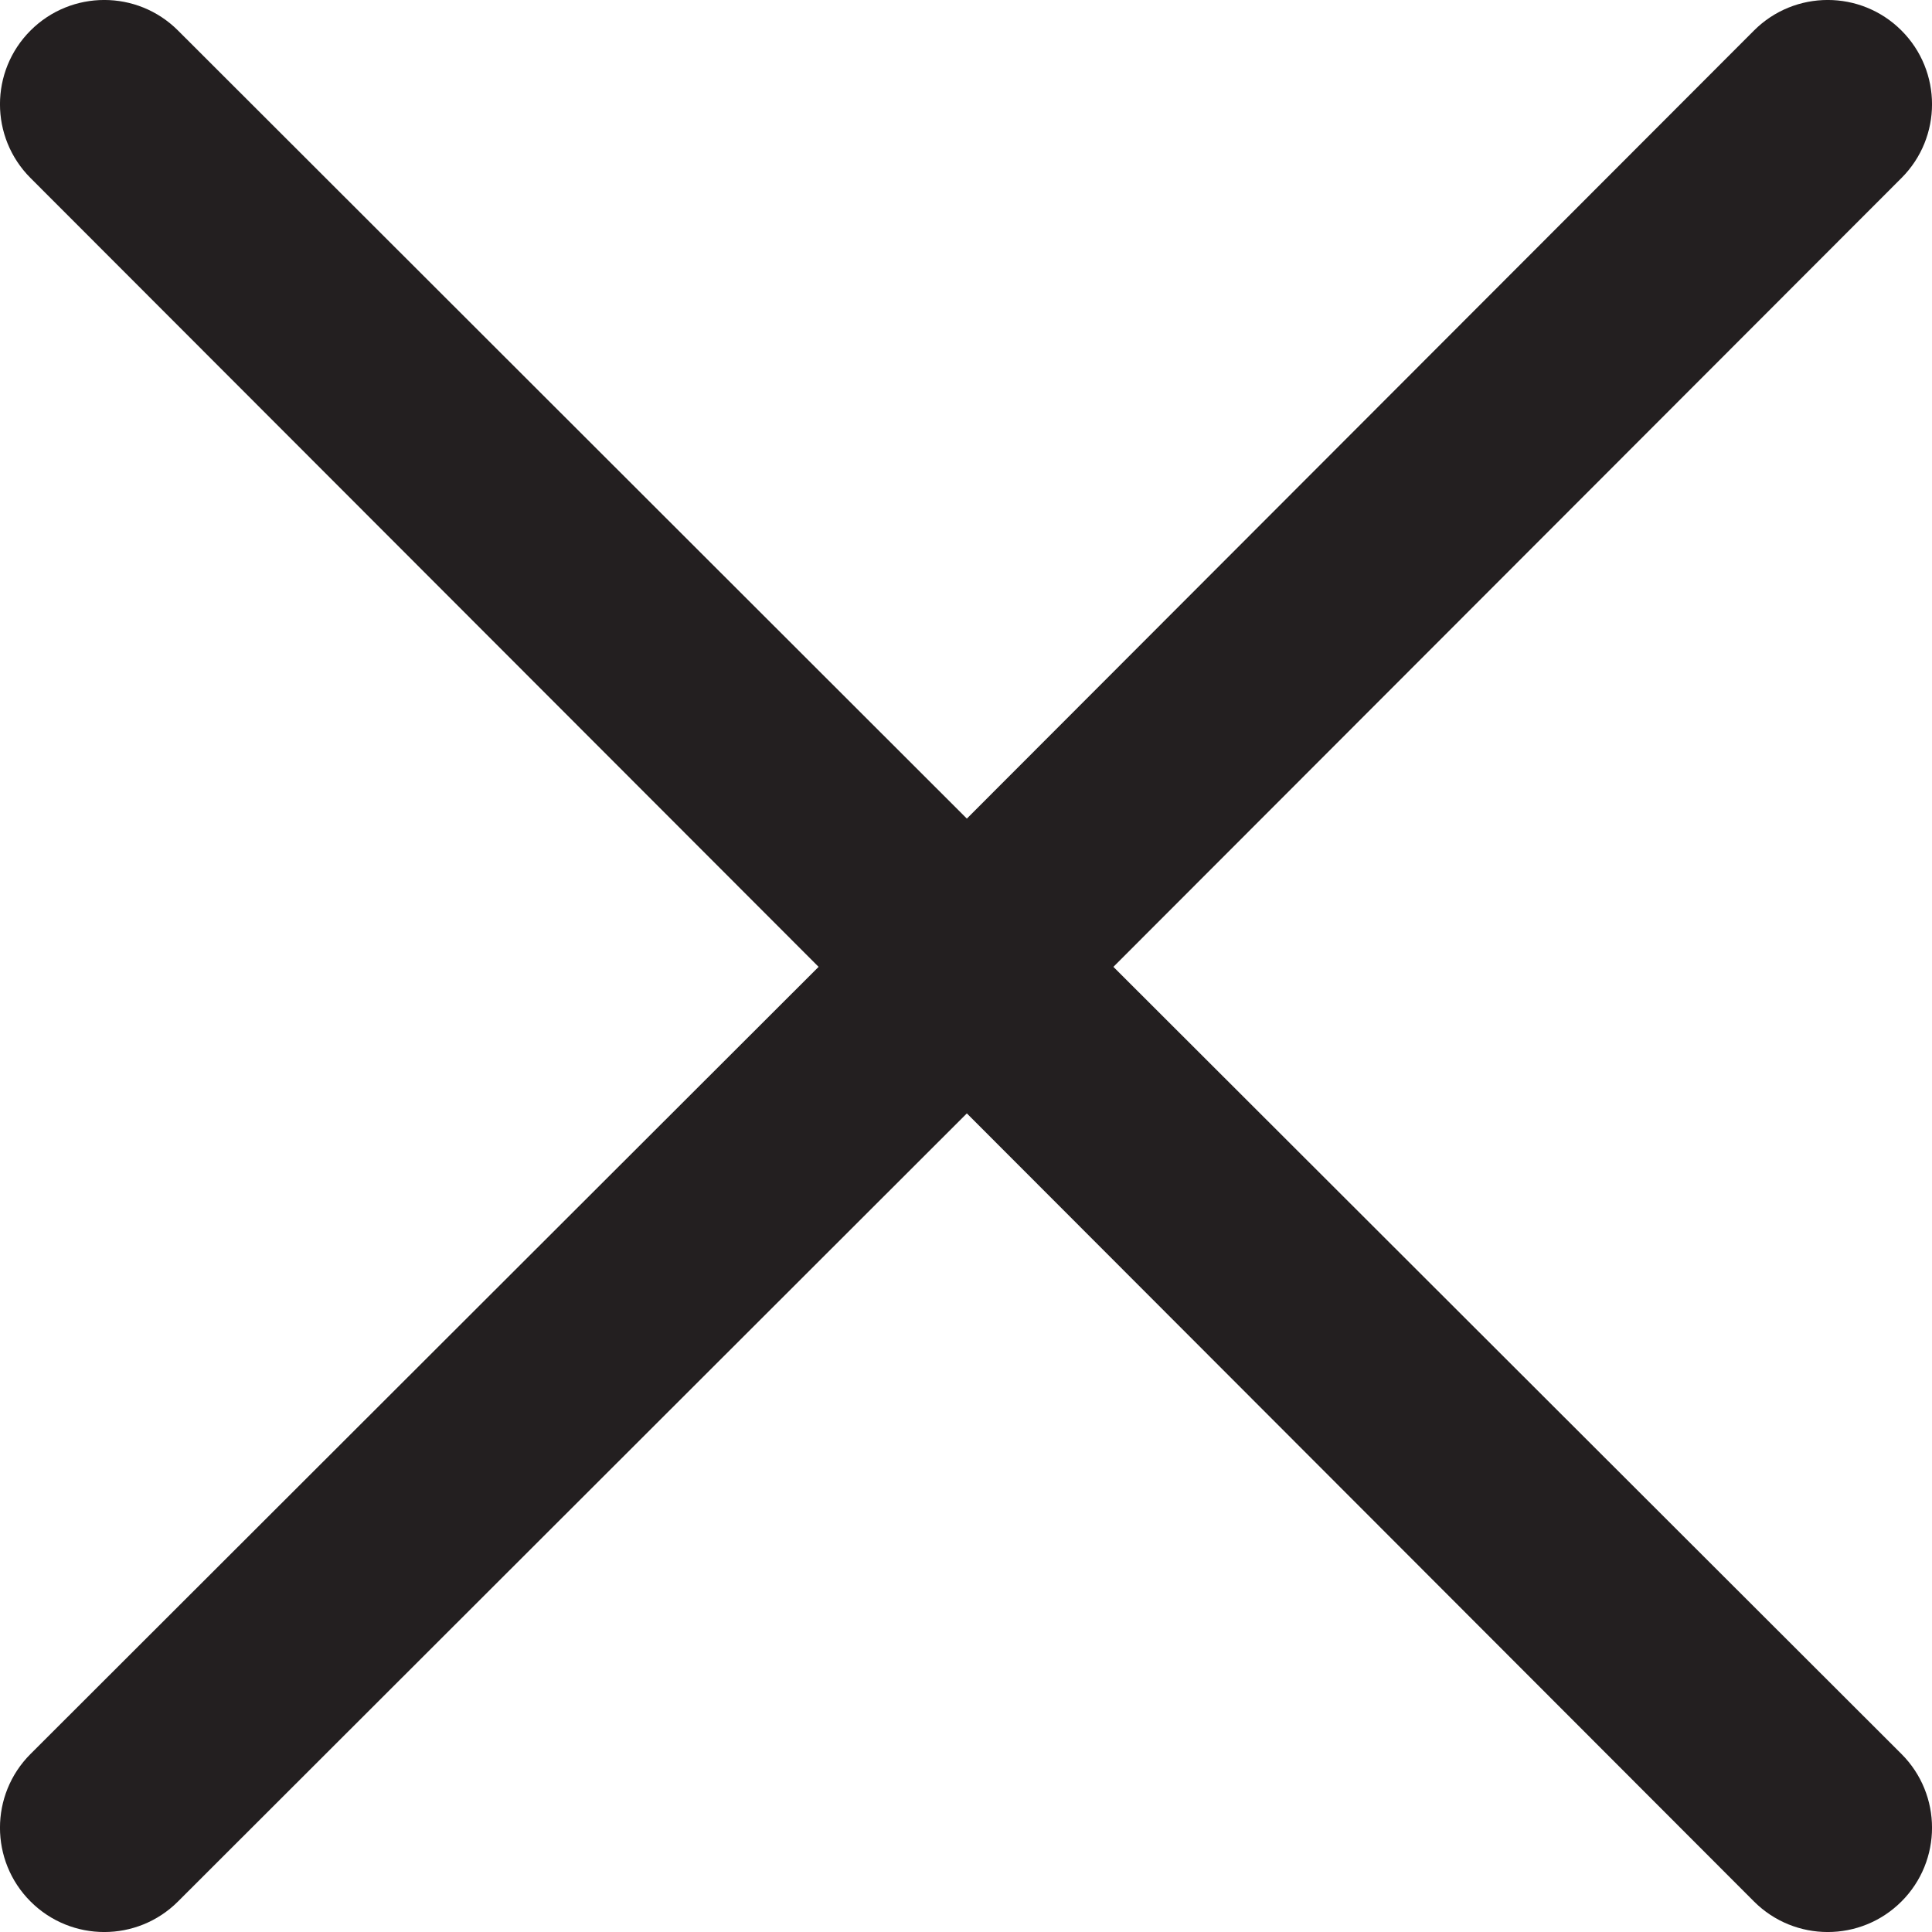
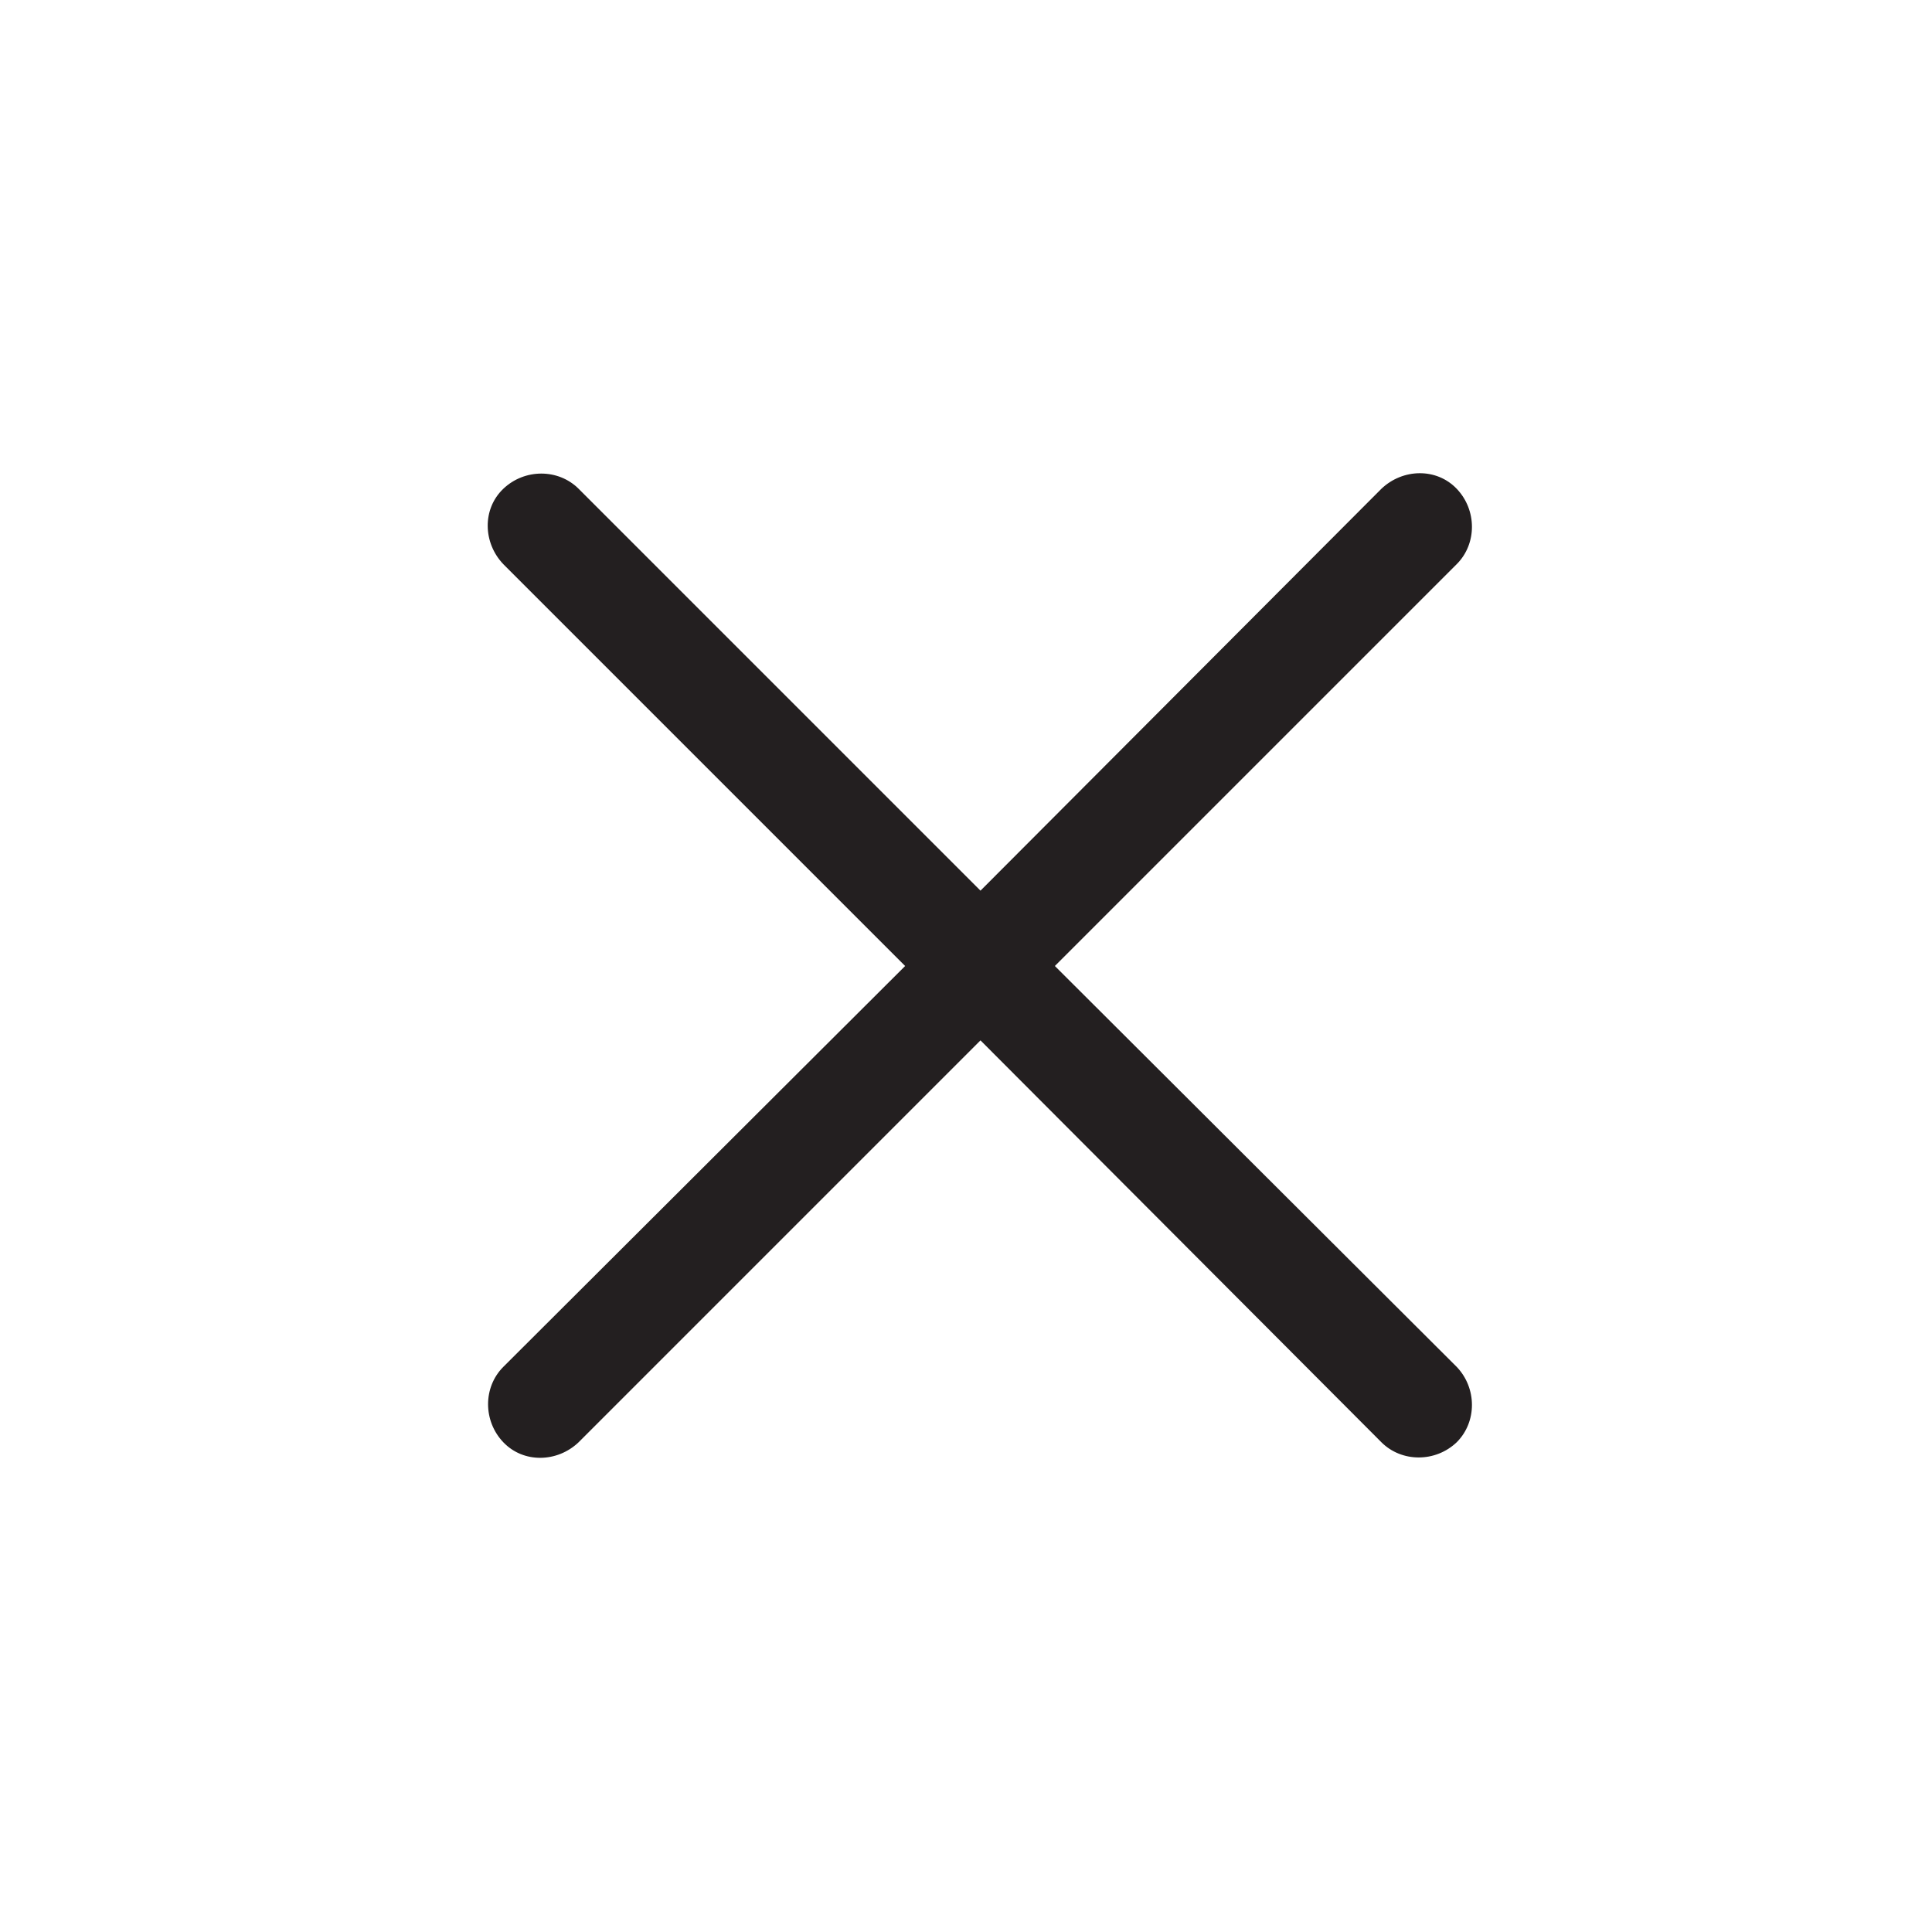
- <svg xmlns="http://www.w3.org/2000/svg" viewBox="0 0 101.91 101.91">
-   <defs>
-     <style>.cls-1{fill:#231f20;}</style>
-   </defs>
-   <g id="Layer_2" data-name="Layer 2">
-     <g id="Layer_1-2" data-name="Layer 1">
-       <path class="cls-1" d="M58.73,51,100.3,9.39a5.5,5.5,0,0,0-7.78-7.78L51,43.18,9.39,1.61A5.5,5.5,0,0,0,1.61,9.39L43.18,51,1.61,92.52a5.5,5.5,0,1,0,7.78,7.78L51,58.73,92.52,100.3a5.5,5.5,0,1,0,7.78-7.78Z" />
+ <svg xmlns="http://www.w3.org/2000/svg" version="1.1" x="0px" y="0px" viewBox="0 0 200 200" style="enable-background:new 0 0 200 200;" xml:space="preserve">
+   <style type="text/css">
+ 	.st0{display:none;}
+ 	.st1{display:inline;}
+ 	.st2{fill:#231F20;}
+ </style>
+   <g id="Layer_1" class="st0">
+     <g id="Layer_2" class="st1">
+       <g id="Layer_1-2">
+         <path class="st2" d="M58.5,49c3.9,0,7,3.2,6.9,7.1c0,3-2,5.7-4.9,6.6l-2,0.6l-2-0.6c-3.7-1.2-5.7-5.1-4.6-8.8     C52.8,51,55.5,49.1,58.5,49 M123.7,67.7c3.9,0,7,3.1,7,7c0,3.9-3.1,7-7,7c-1.2,0-2.3-0.3-3.3-0.8l-1.8-1l-1-1.8     c-1.5-2.7-1-6.1,1.2-8.3C120.1,68.5,121.9,67.8,123.7,67.7 M58.5,128.7l2.5,0.6c1.2,0.3,2.4,0.8,3.4,1.4l2.2,1.3l1.3,2.1     c0.7,1,1.1,2.2,1.4,3.4l0.6,2.4l-0.6,2.5c-1.4,5.9-7.3,9.6-13.2,8.2c-5.9-1.4-9.6-7.3-8.2-13.2c0.9-4.1,4.1-7.3,8.2-8.2     L58.5,128.7 M145.5,133c3.9,0,7,3.1,7,7c0,3.9-3.1,7-7,7c-3.1,0-5.8-2-6.7-5l-0.6-2l0.6-2C139.7,135,142.4,133,145.5,133      M58.5,42c-7.7,0-14,6.4-13.9,14.1c0,6.1,4.1,11.5,9.9,13.3v53c-9.7,2.2-15.8,11.9-13.5,21.6c2.2,9.7,11.9,15.8,21.6,13.5     c6.7-1.5,12-6.8,13.5-13.5h56c2.2,7.4,10,11.6,17.4,9.4c7.4-2.2,11.6-10,9.4-17.4c-2.2-7.4-10-11.6-17.4-9.4     c-4.5,1.3-8.1,4.9-9.4,9.4h-56c-0.5-2-1.2-3.9-2.3-5.6L117.1,87c6.8,3.7,15.3,1.1,19-5.7s1.1-15.3-5.7-19     c-6.8-3.7-15.3-1.1-19,5.7c-2.2,4.2-2.2,9.2,0,13.3l-43.3,43.3c-1.7-1.1-3.6-1.9-5.6-2.3v-53c7.4-2.3,11.5-10.1,9.2-17.5     C69.9,46.1,64.6,42.1,58.5,42z" />
+       </g>
+     </g>
+   </g>
+   <g id="Layer_2_1_" class="st0">
+     <g id="Layer_2_2_" class="st1">
+       <g id="Layer_1-2_1_">
+         <path class="st2" d="M101.9,153.3c-0.6-3.8,2.1-7.4,5.9-7.9l0,0c3.8-0.6,7.4,2.1,7.9,5.9l0,0c0.6,3.8-2.1,7.4-5.9,7.9l0,0     c-0.3,0.1-0.7,0.1-1,0.1l0,0C105.3,159.3,102.4,156.7,101.9,153.3z M76.5,154.5c-3.5-1.6-5.1-5.7-3.5-9.3c0,0,0,0,0,0l0,0     c1.6-3.5,5.7-5.1,9.3-3.5c0,0,0,0,0,0l0,0c3.5,1.6,5.1,5.7,3.5,9.2l0,0c-1.1,2.5-3.6,4.1-6.4,4.1l0,0     C78.4,155.2,77.4,155,76.5,154.5z M130.5,144.5c-2.5-2.9-2.2-7.3,0.7-9.9l0,0c2.9-2.5,7.3-2.2,9.9,0.7l0,0     c2.5,2.9,2.2,7.3-0.7,9.9c0,0,0,0,0,0l0,0c-1.3,1.1-2.9,1.7-4.6,1.7l0,0C133.7,146.9,131.8,146,130.5,144.5z M51.1,132.6     L51.1,132.6c-2.1-3.2-1.2-7.6,2.1-9.7c0,0,0,0,0,0l0,0c3.2-2.1,7.6-1.2,9.7,2.1c0,0,0,0,0,0l0,0c2.1,3.2,1.2,7.6-2.1,9.7l0,0     c-1.1,0.7-2.5,1.1-3.8,1.1l0,0C54.6,135.8,52.4,134.6,51.1,132.6z M149.8,121.6c-3.7-1.1-5.8-5-4.8-8.7l0,0l0,0     c1.1-3.7,5-5.8,8.7-4.8l0,0c3.7,1.1,5.9,4.9,4.8,8.7c0,0,0,0,0,0l0,0c-0.9,3-3.6,5-6.7,5l0,0     C151.1,121.9,150.4,121.8,149.8,121.6z M41.5,100.4v-0.1l0,0v-0.1l0,0c0-3.9,3.1-7,7-7l0,0l0,0c3.9,0,7,3.1,7,7l0,0l0,0     c0,0,0,0.1,0,0.1l0,0c0,0,0,0.1,0,0.1l0,0c0,3.9-3.1,7-7,7l0,0C44.6,107.4,41.5,104.3,41.5,100.4z M145,87.2     c-1.1-3.7,1-7.6,4.7-8.7l0,0c3.7-1.1,7.6,1,8.7,4.7c0,0,0,0,0,0l0,0c1.1,3.7-1,7.6-4.7,8.7c0,0,0,0,0,0l0,0     c-0.7,0.2-1.3,0.3-2,0.3l0,0C148.6,92.2,145.8,90.2,145,87.2z M53,77.6c-3.2-2.1-4.2-6.4-2.1-9.7l0,0c2.1-3.3,6.4-4.2,9.7-2.1     c0,0,0,0,0,0l0,0c3.2,2.1,4.2,6.4,2.1,9.7l0,0c-1.3,2-3.5,3.2-5.9,3.2l0,0C55.5,78.7,54.2,78.3,53,77.6z M131,65.6     c-2.9-2.5-3.3-6.9-0.7-9.9c0,0,0,0,0,0l0,0c2.5-2.9,6.9-3.2,9.8-0.7l0,0c2.9,2.5,3.2,6.9,0.7,9.9l0,0c-1.3,1.5-3.3,2.4-5.3,2.4     l0,0C133.9,67.3,132.3,66.7,131,65.6L131,65.6z M72.9,55.2c-1.6-3.5-0.1-7.7,3.4-9.3c0,0,0,0,0,0l0,0c3.5-1.6,7.7-0.1,9.3,3.4     c0,0,0,0,0,0l0,0c1.6,3.5,0.1,7.7-3.4,9.3c0,0,0,0,0,0l0,0c-0.9,0.4-1.9,0.6-2.9,0.6l0,0C76.5,59.3,74,57.7,72.9,55.2z M107.6,55     L107.6,55c-3.8-0.5-6.5-4-6-7.9c0,0,0,0,0,0l0,0c0.5-3.8,4-6.5,7.9-6c0,0,0,0,0,0l0,0c3.8,0.5,6.5,4.1,6,7.9c0,0,0,0.1,0,0.1l0,0     c-0.5,3.4-3.4,6-6.9,6l0,0C108.2,55,107.9,55,107.6,55z" />
+       </g>
+     </g>
+   </g>
+   <g id="Layer_3" class="st0">
+     <g id="Layer_2_3_" class="st1">
+       <g id="Layer_1-2_2_">
+         <path class="st2" d="M153.4,43H47.8c-5.1-0.1-9.2,3.9-9.3,9v96.3c0.1,5.1,4.3,9.1,9.3,9h105.6c5.1,0.1,9.2-3.9,9.3-9V52     C162.6,47,158.4,43,153.4,43z M47.8,50h105.6c1.2-0.1,2.2,0.8,2.3,2v17.8H45.5V52C45.6,50.8,46.6,50,47.8,50z M84.6,123.5v-19.8     h32.1v19.8H84.6z M116.6,130.5v19.8H84.6v-19.8H116.6z M116.6,76.9v19.8H84.6V76.8L116.6,76.9z M77.6,96.7H45.5V76.8h32.1V96.7z      M77.6,103.7v19.8H45.5v-19.8H77.6z M123.6,103.7h32.1v19.8h-32.1V103.7z M123.6,96.7V76.8h32.1v19.8H123.6z M45.5,148.3v-17.8     h32.1v19.8H47.8C46.6,150.4,45.6,149.5,45.5,148.3z M153.4,150.3h-29.8v-19.8h32.1v17.8C155.6,149.5,154.6,150.4,153.4,150.3     L153.4,150.3z" />
+       </g>
+     </g>
+   </g>
+   <g id="Layer_4" class="st0">
+     <g id="Layer_2_4_" class="st1">
+       <g id="Layer_1-2_3_">
+         <path class="st2" d="M139.6,72.3v28.9c-0.1,18-14.6,32.7-32.7,32.9H101h-5.9c-18-0.2-32.6-14.8-32.7-32.9V72.3H139.6 M121.9,37     h-1.5c-2.9,0-5.2,2.3-5.2,5.2v23.1H86.8V42.2c0-2.9-2.3-5.2-5.2-5.2h-1.5c-2.9,0-5.2,2.3-5.2,5.2v23.1H61.5c-3.3,0-6,2.7-6,6     v29.9c0,21.9,17.7,39.7,39.6,39.9v21.8h11.8v-21.8c21.9-0.1,39.6-17.9,39.6-39.9V71.3c0-3.3-2.7-6-6-6h-13.4V42.2     C127.1,39.3,124.8,37,121.9,37z" />
+       </g>
+     </g>
+   </g>
+   <g id="Layer_5">
+     <g id="Layer_2_5_">
+       <g id="Layer_1-2_4_">
+         <path class="st2" d="M109.2,100l41.6-41.6c2.1-2.1,2.1-5.6,0-7.8s-5.6-2.1-7.8,0l0,0l-41.5,41.6L59.9,50.6     c-2.1-2.1-5.6-2.1-7.8,0s-2.1,5.6,0,7.8L93.7,100l-41.6,41.5c-2.1,2.1-2.1,5.6,0,7.8s5.6,2.1,7.8,0l41.6-41.6l41.5,41.6     c2.1,2.1,5.6,2.1,7.8,0c2.1-2.1,2.1-5.6,0-7.8L109.2,100z" />
+       </g>
    </g>
  </g>
</svg>
